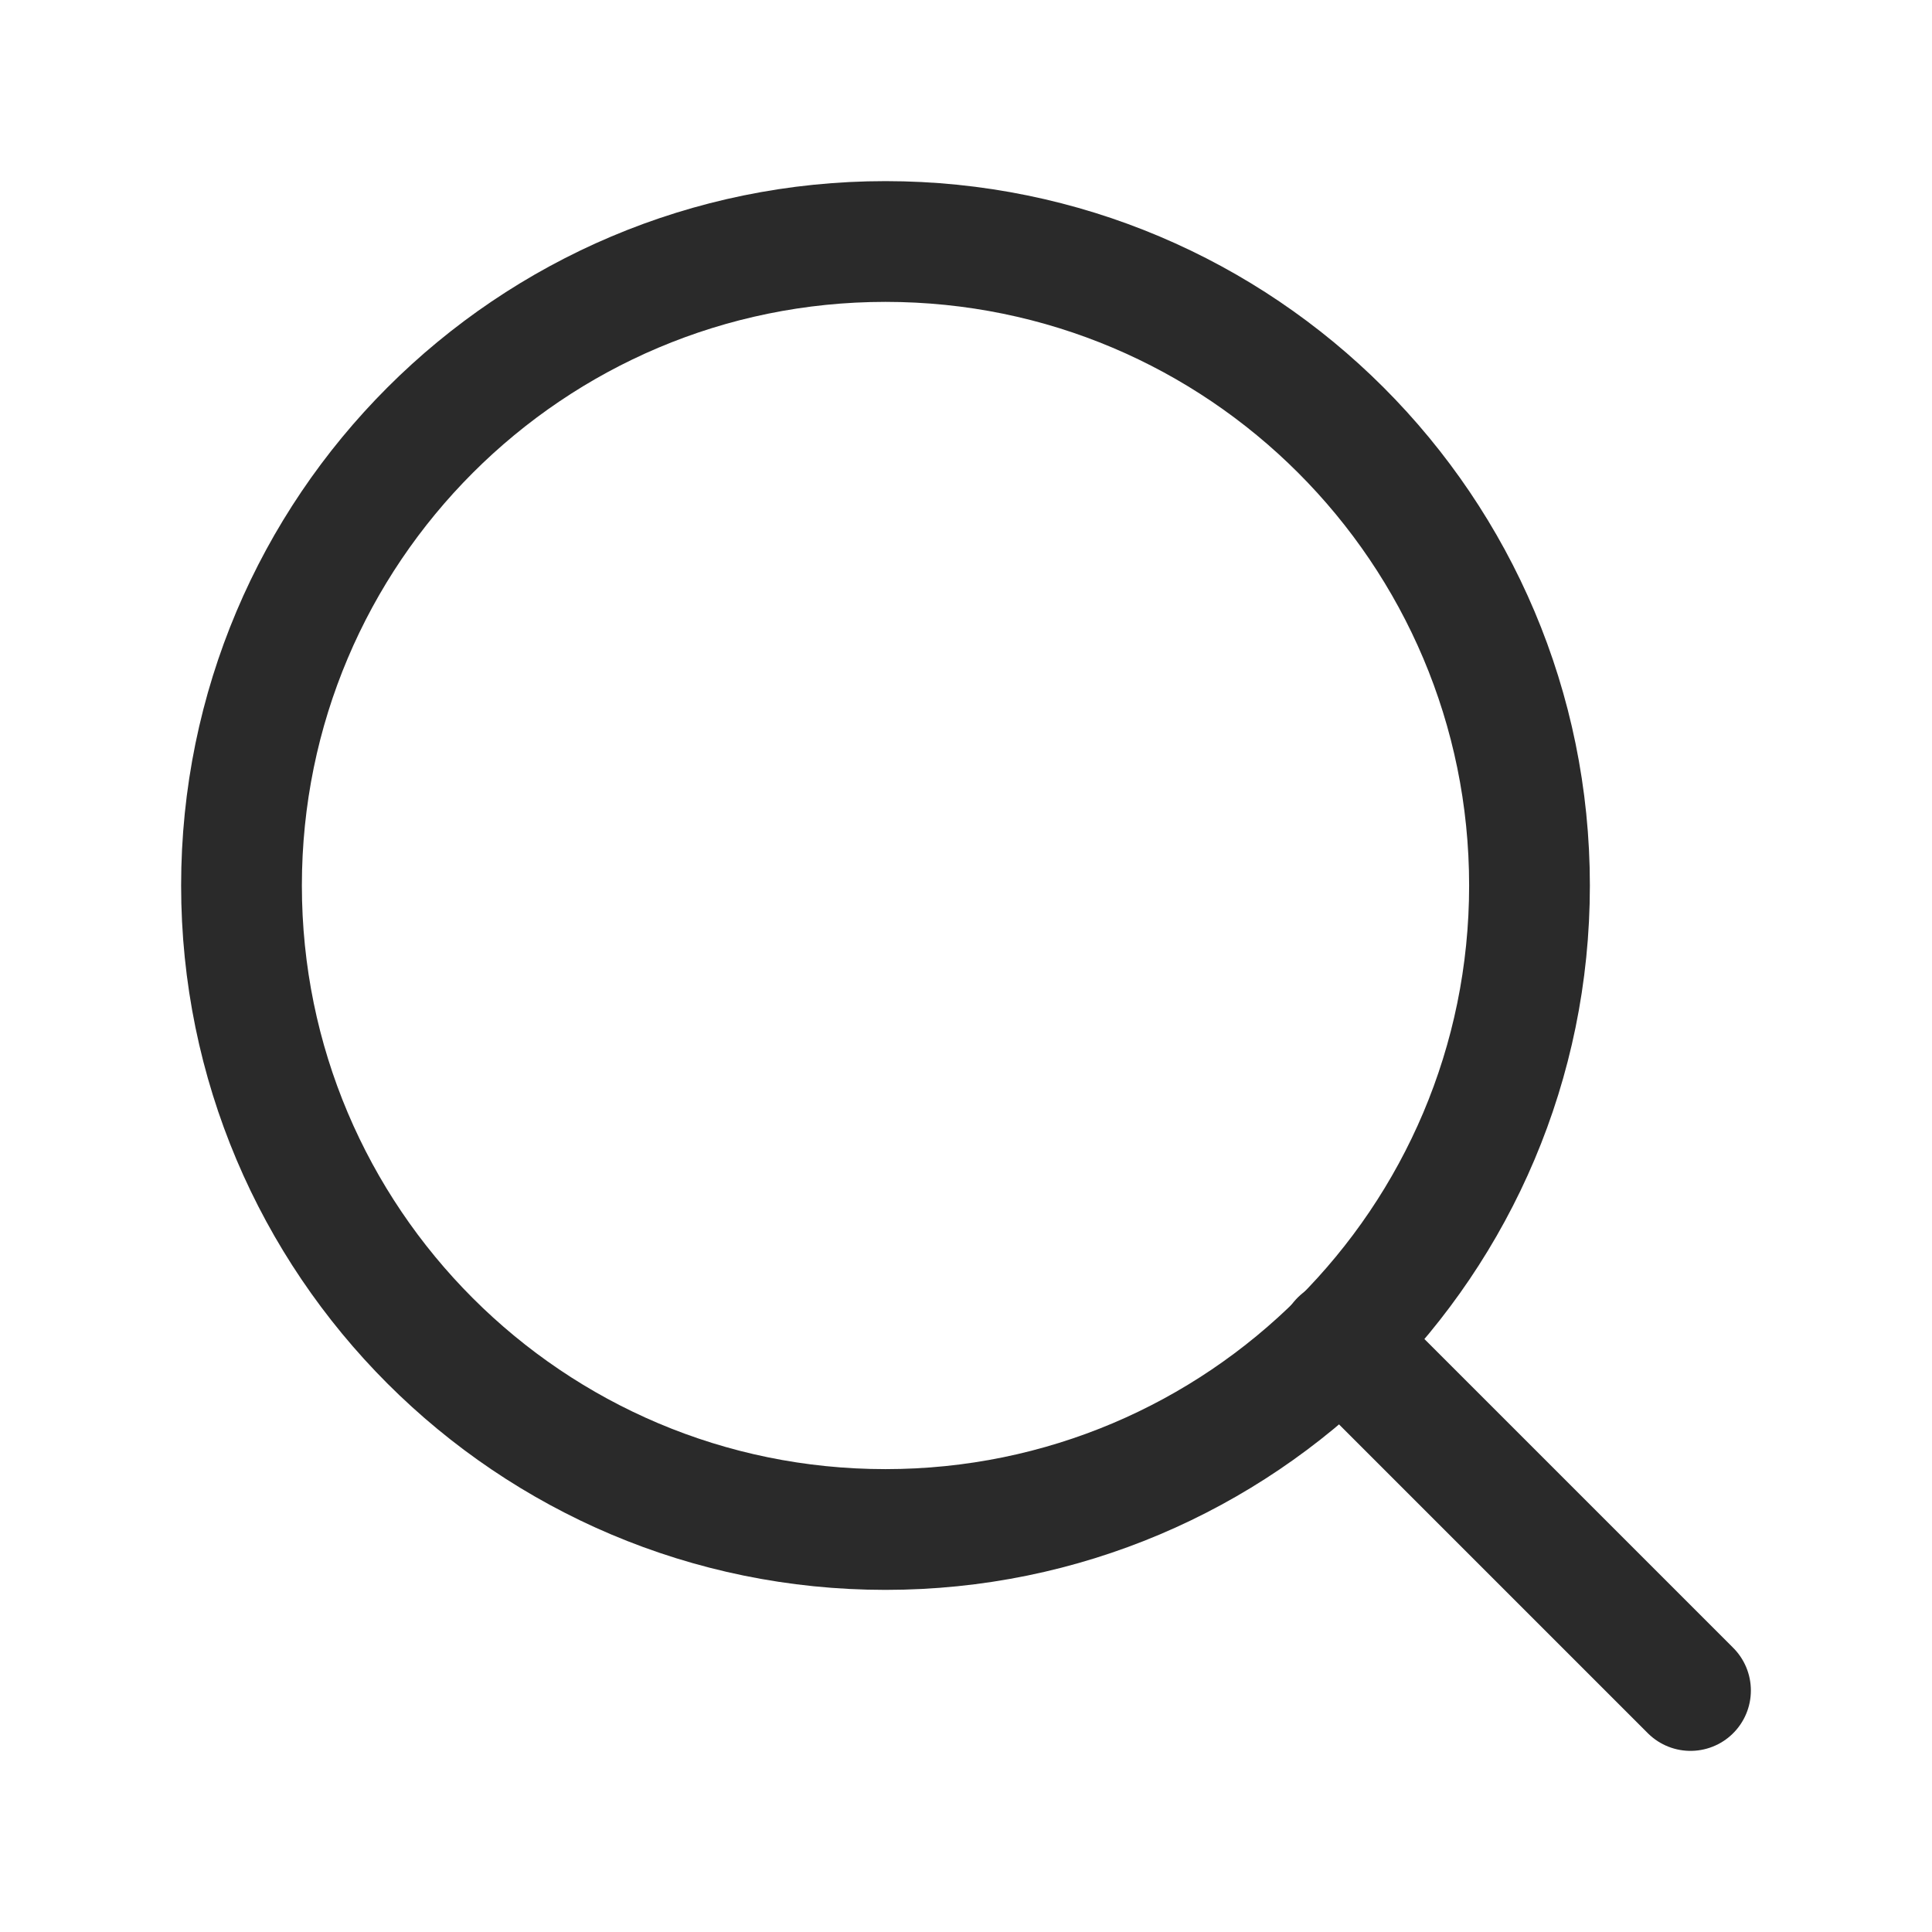
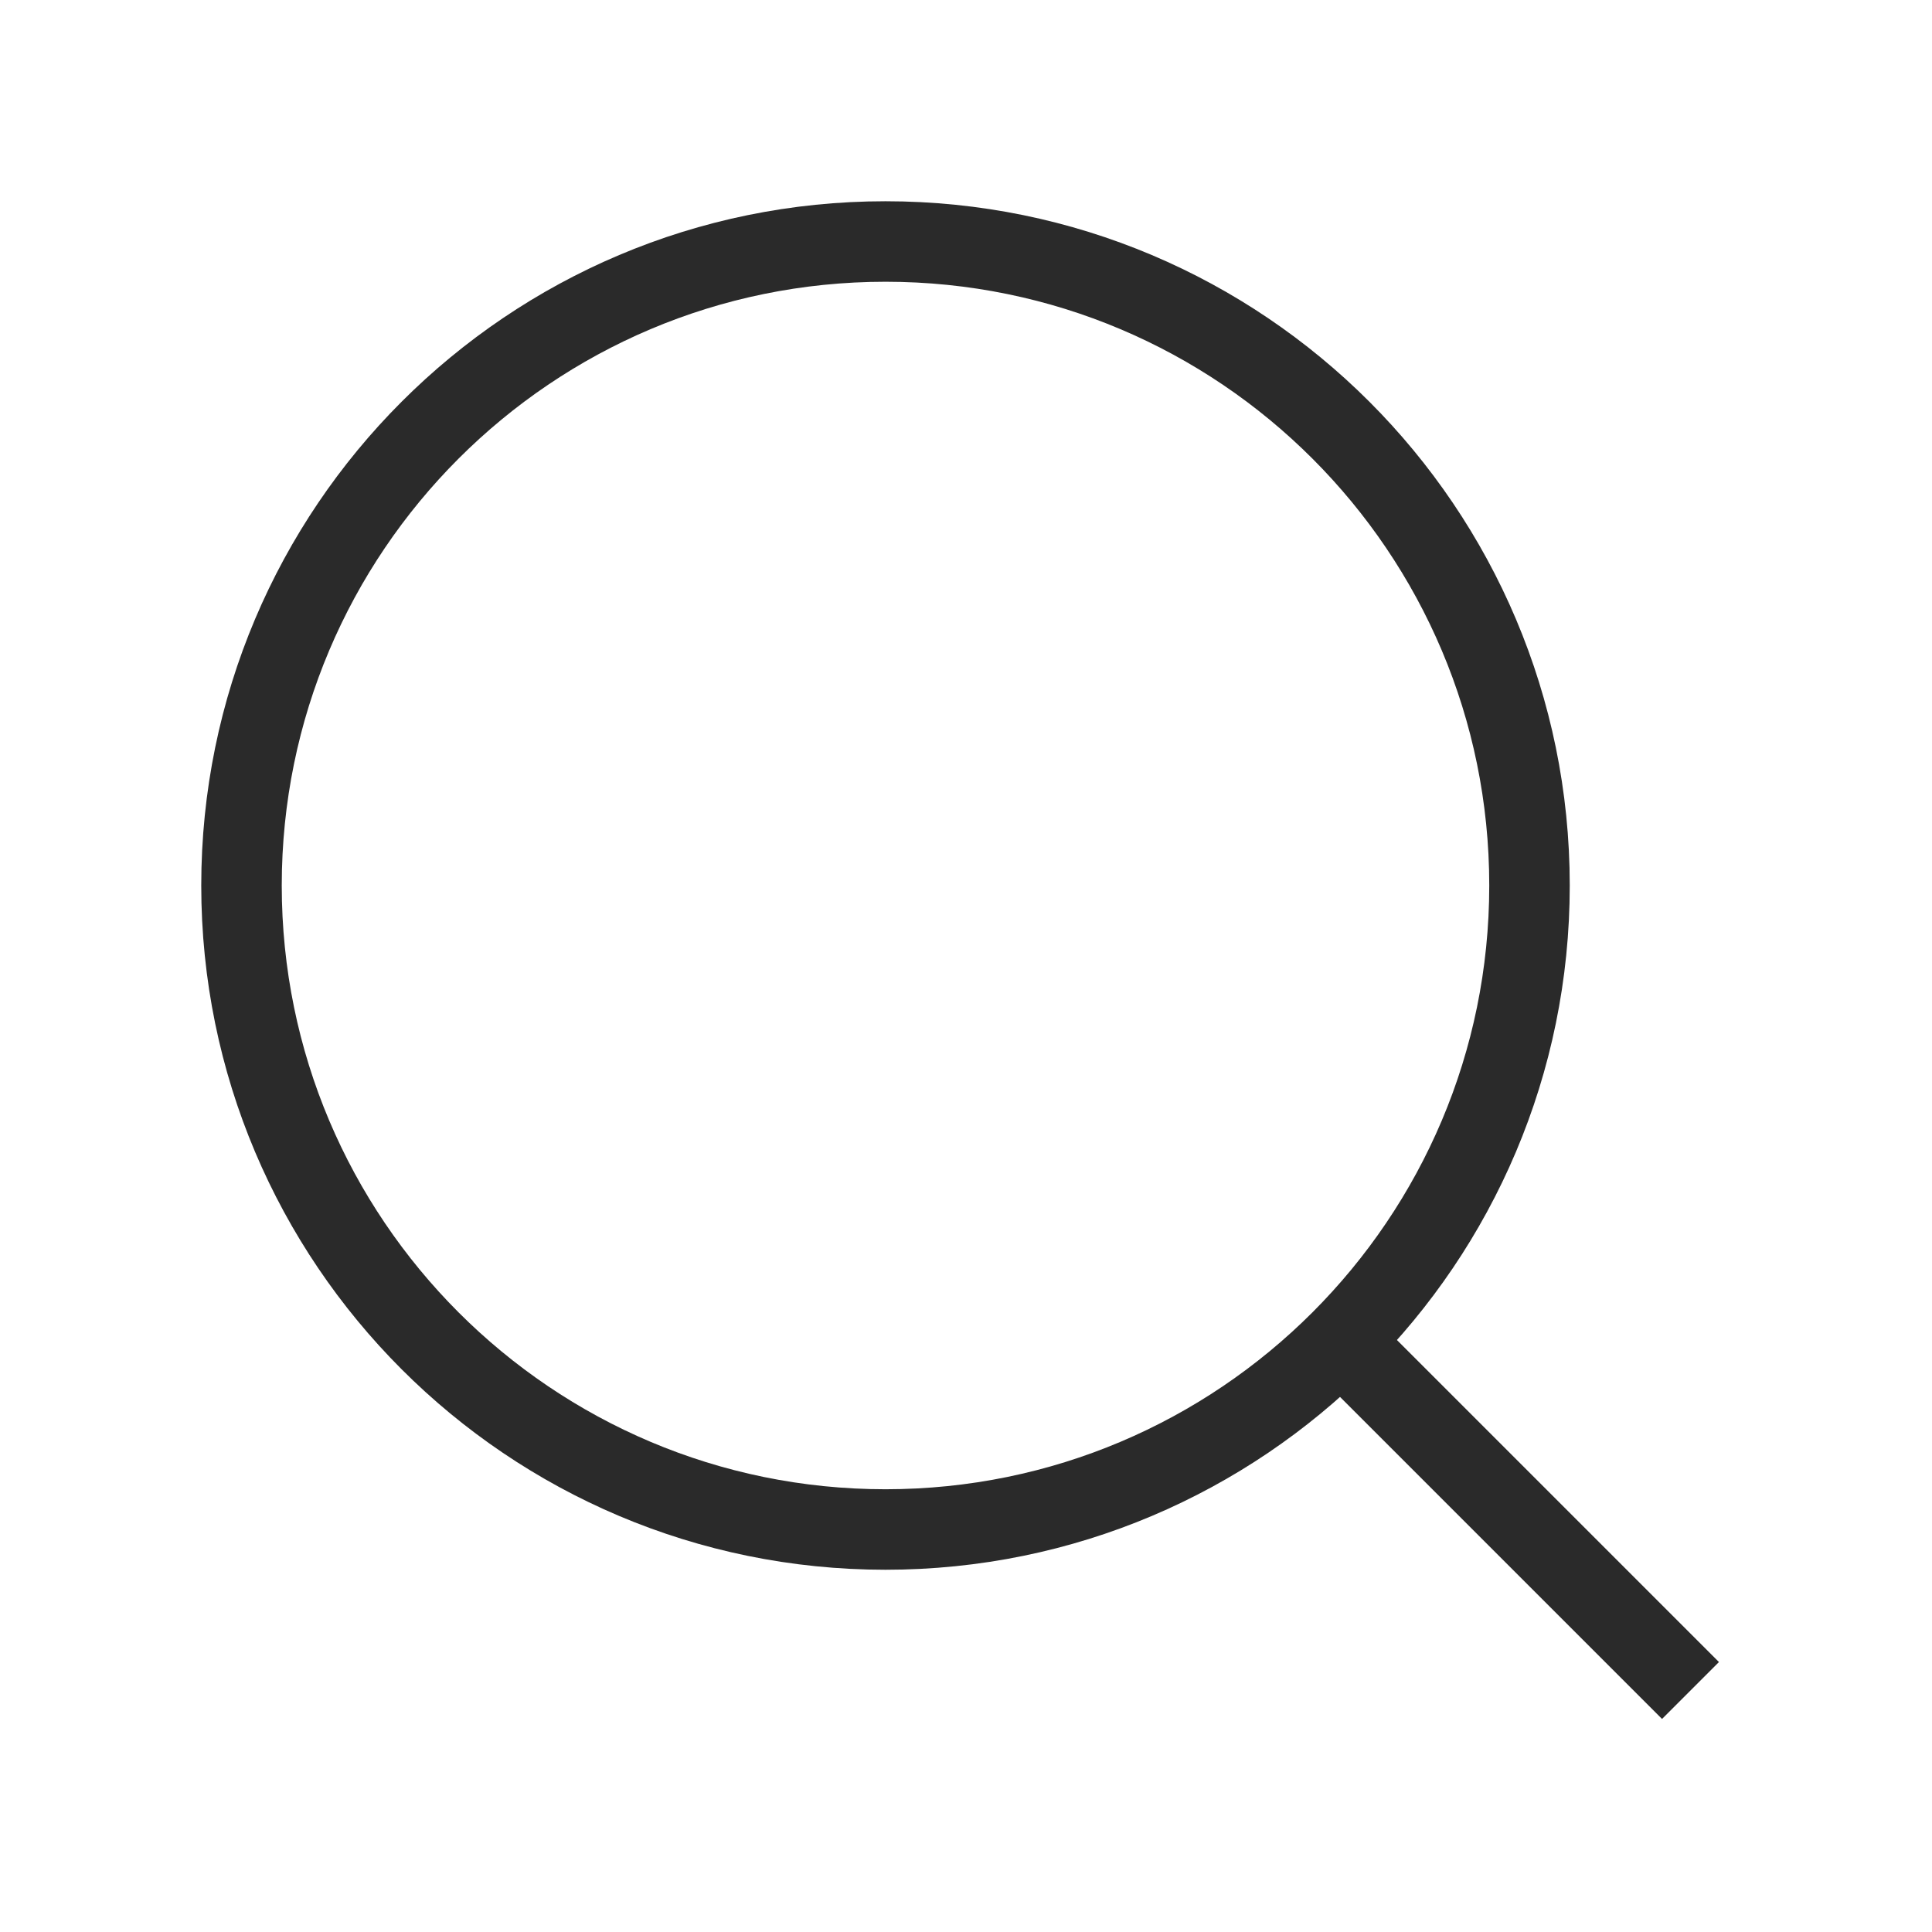
<svg xmlns="http://www.w3.org/2000/svg" width="24" height="24" viewBox="0 0 24 24" fill="none">
-   <path d="M11 19C15.418 19 19 15.418 19 11C19 6.582 15.418 3 11 3C6.582 3 3 6.582 3 11C3 15.418 6.582 19 11 19Z" stroke="#2A2A2A" stroke-width="1.5" stroke-linecap="round" stroke-linejoin="round" />
-   <path d="M21 21L16.65 16.65" stroke="#2A2A2A" stroke-width="1.5" stroke-linecap="round" stroke-linejoin="round" />
+   <path d="M11 19C15.418 19 19 15.418 19 11C19 6.582 15.418 3 11 3C6.582 3 3 6.582 3 11C3 15.418 6.582 19 11 19Z" stroke="#2A2A2A" strokeWidth="1.5" strokeLinecap="round" strokeLinejoin="round" />
+   <path d="M21 21L16.65 16.65" stroke="#2A2A2A" strokeWidth="1.5" strokeLinecap="round" strokeLinejoin="round" />
</svg>
